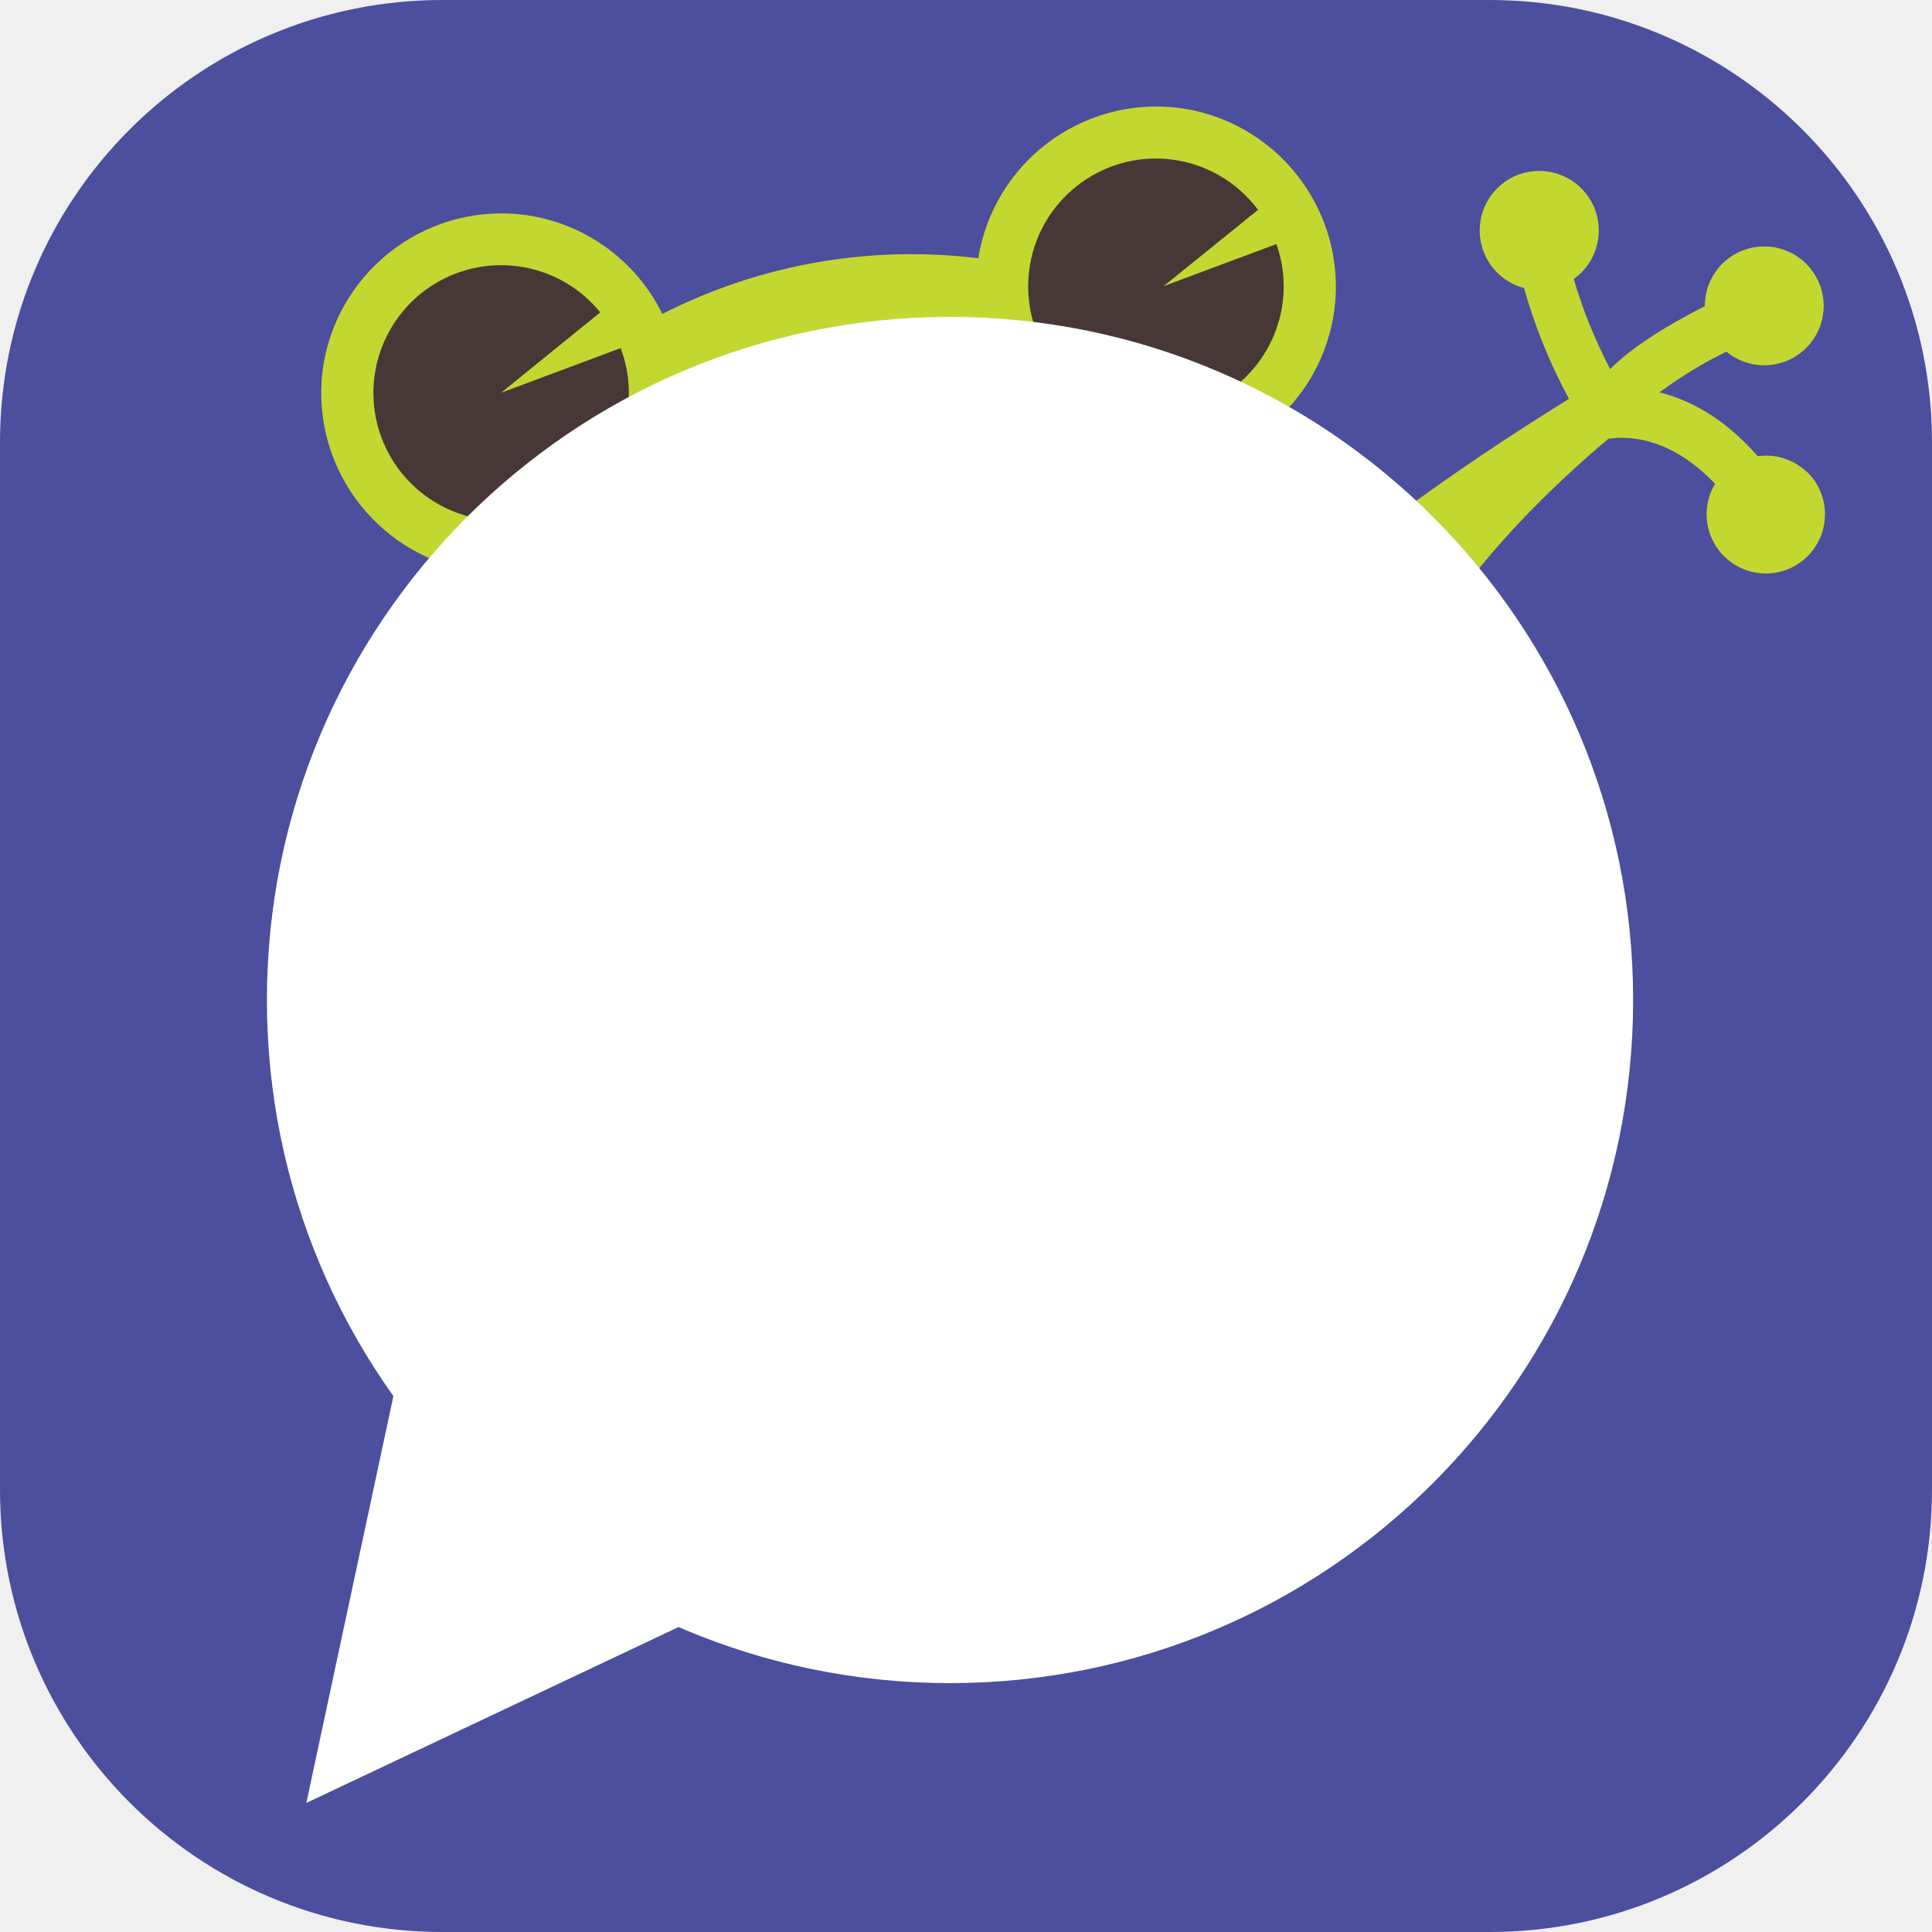
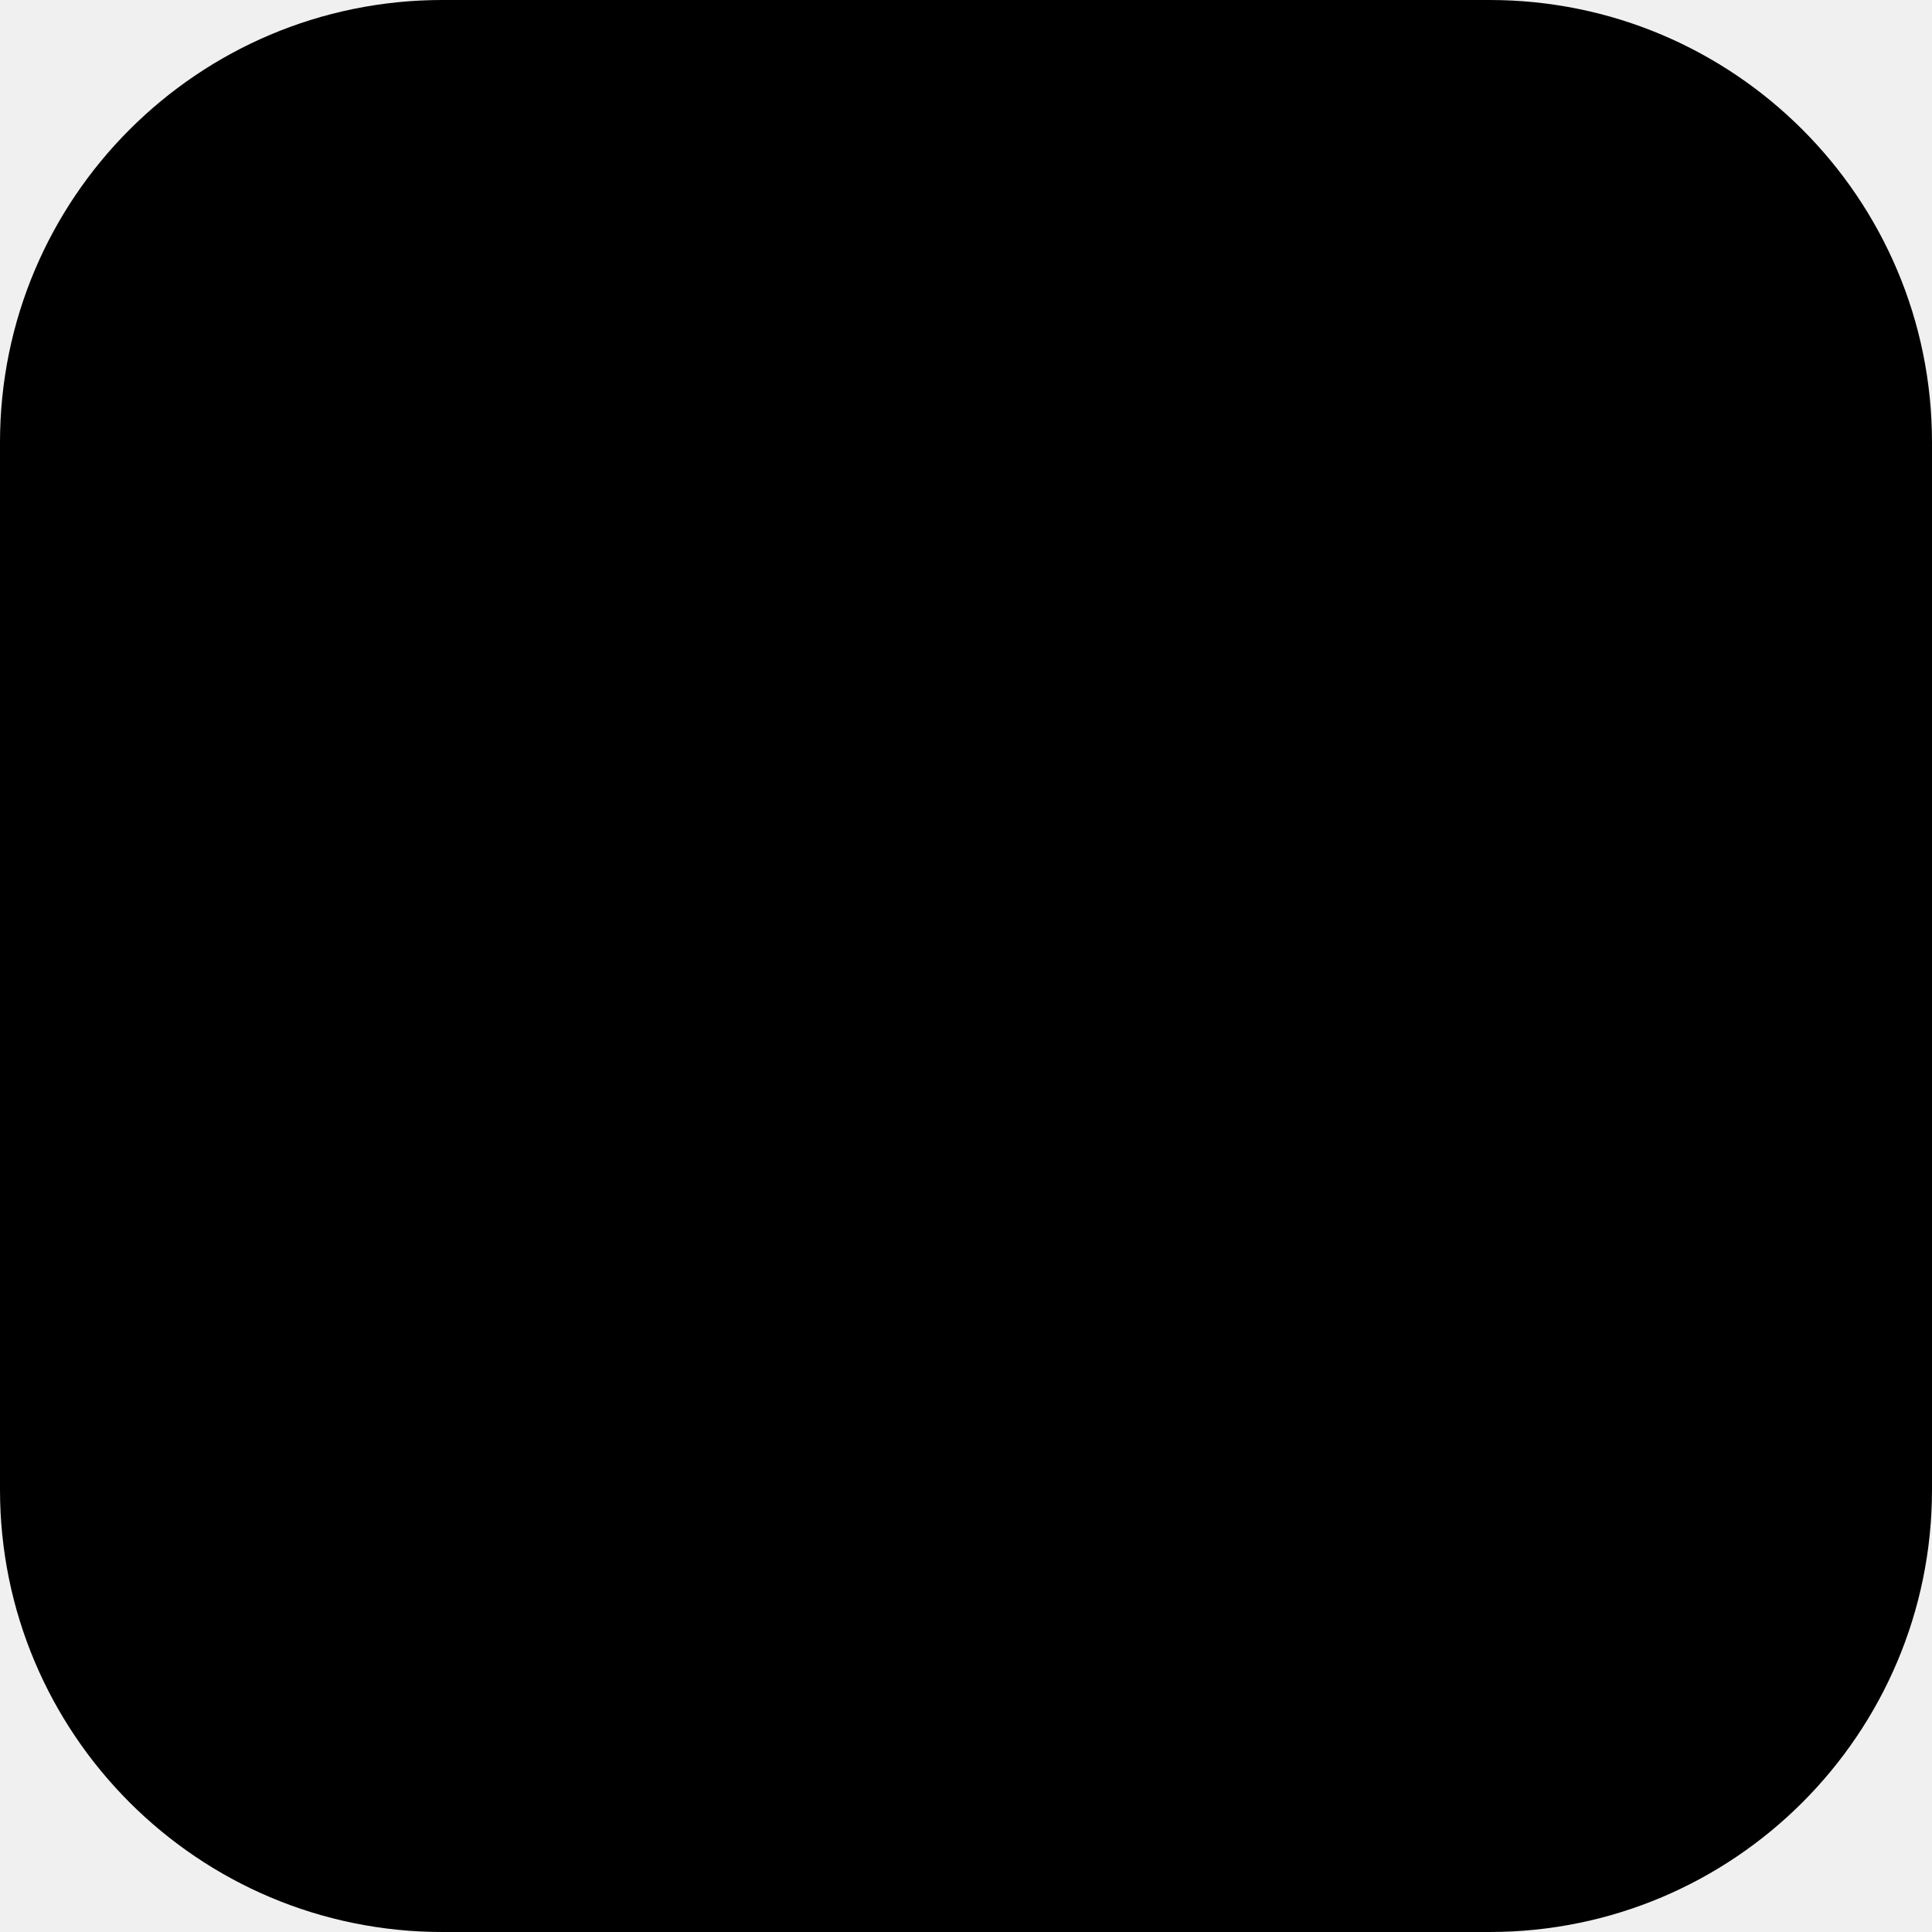
<svg xmlns="http://www.w3.org/2000/svg" viewBox="0 0 359.1 359.1">
  <defs>
    <style>
        .frogue-app-box{fill:#4c4e9e; } 
        .frogue-face, .frogue-hand{fill:#c3d731;} 
        .frogue-talk{fill:#fff; }
        .frogue-eye{fill:#483737;  }
        .frogue-lips{fill:none;stroke:#e73817;stroke-linecap:round;stroke-miterlimit:10;stroke-width:11.69px;} 
        .anime-line-draw {
            stroke-dasharray: 1000;
            stroke-dashoffset: 1000;
            animation: draw 1s linear forwards;
        }
        .anime-face-on{
            animation: faceOn 0.5s ease;
        }
        .anime-blinking-right {
            animation: blinking 2.5s ease-in-out infinite alternate;
            transform-origin: 0 12%;
        }
        .anime-blinking-left {
            animation: blinking 2.5s ease-in-out infinite alternate;
            transform-origin: 0 17%;
        }
        .anime-hand-up{
            animation: handUp 0.8s ease;
        }
        .anime-hand-wave{
            animation: handWave 0.5s ease-in-out infinite alternate;
        }
        @keyframes draw {
            to { stroke-dashoffset: 0; }
        }
        @keyframes faceOn {
            0% { transform : translate(0, 70px); }
            60% { transform : translate(0, 70px); }
            100% { transform : translate(0, 0); }
        }

        @keyframes blinking{

            100% { transform : scaleY(0); }
            95% { transform : scaleY(0); }
            0%, 93%, 98% { transform : scaleY(1); }
        }

        @keyframes handUp{
            0% { transform : translate(-50px, 70px); }
            80% { transform : translate(-50px, 70px); }
            100% { transform : translate(0, 0); }
        }
        @keyframes handWave {
            100% {
                transform: rotate(2deg);
            }
        }
        </style>
  </defs>
-   <rect class="frogue-app-box" width="359.1" height="359.1" rx="82.23" ry="82.23" />
-   <g class="anime-face-on">
-     <path class="frogue-face " d="M218.63,20h0a33.54,33.54,0,0,0-36.8,28,102,102,0,0,0-58.72,10.35,33.46,33.46,0,0,0-26.2-18.48h0a33.55,33.55,0,0,0-37,29.46h0a33.55,33.55,0,0,0,29.47,37h0a33.33,33.33,0,0,0,23.76-6.47l69.66,59.64,26.84-73.2,1.45.2h0a33.55,33.55,0,0,0,37-29.46h0A33.54,33.54,0,0,0,218.63,20Z" />
+   <rect className="frogue-app-box" width="359.1" height="359.1" rx="82.23" ry="82.23" />
+   <g className="anime-face-on">
+     <path className="frogue-face " d="M218.63,20h0a33.54,33.54,0,0,0-36.8,28,102,102,0,0,0-58.72,10.35,33.46,33.46,0,0,0-26.2-18.48h0a33.55,33.55,0,0,0-37,29.46h0a33.55,33.55,0,0,0,29.47,37h0a33.33,33.33,0,0,0,23.76-6.47l69.66,59.64,26.84-73.2,1.45.2h0a33.55,33.55,0,0,0,37-29.46h0A33.54,33.54,0,0,0,218.63,20Z" />
    <g>
-       <path class="frogue-eye anime-blinking-left" d="M93.14,73l18.43-14.94A23.74,23.74,0,1,0,90.46,96.62h0A23.81,23.81,0,0,0,116.74,75.7h0a23.5,23.5,0,0,0-1.38-11Z">
+       <path className="frogue-eye anime-blinking-left" d="M93.14,73l18.43-14.94A23.74,23.74,0,1,0,90.46,96.62h0A23.81,23.81,0,0,0,116.74,75.7h0a23.5,23.5,0,0,0-1.38-11Z">
            </path>
    </g>
    <g>
-       <path class="frogue-eye anime-blinking-right" d="M216.28,53.19,233.83,39a23.68,23.68,0,0,0-16.29-9.38h0a23.75,23.75,0,1,0-5.36,47.2h0a23.81,23.81,0,0,0,26.27-20.92h0a23.54,23.54,0,0,0-1.2-10.54Z">
+       <path className="frogue-eye anime-blinking-right" d="M216.28,53.19,233.83,39a23.68,23.68,0,0,0-16.29-9.38h0a23.75,23.75,0,1,0-5.36,47.2h0a23.81,23.81,0,0,0,26.27-20.92h0a23.54,23.54,0,0,0-1.2-10.54Z">
            </path>
    </g>
  </g>
-   <g class="anime-hand-up">
-     <path class="frogue-hand  anime-hand-wave " d="M335.84,87.73a11,11,0,0,0-9.13-2.94c-6.3-7.18-12.74-10.49-18.26-11.86a80.38,80.38,0,0,1,12.42-7.57,11.05,11.05,0,1,0-4-8.45c-9.21,4.7-14.54,8.6-17.59,11.68a91.53,91.53,0,0,1-6.77-16.73,11.07,11.07,0,1,0-9.24,1.68,100.89,100.89,0,0,0,8.35,20.59c-45.87,28.45-60.85,46.73-60.85,46.73s18.5,35,29.67,8c8.58-20.72,29.35-39.64,38.52-47.3,3.49-.54,11.44-.46,19.82,8.37a11,11,0,1,0,17.09-2.23Z">
+   <g className="anime-hand-up">
+     <path className="frogue-hand  anime-hand-wave " d="M335.84,87.73a11,11,0,0,0-9.13-2.94c-6.3-7.18-12.74-10.49-18.26-11.86a80.38,80.38,0,0,1,12.42-7.57,11.05,11.05,0,1,0-4-8.45c-9.21,4.7-14.54,8.6-17.59,11.68a91.53,91.53,0,0,1-6.77-16.73,11.07,11.07,0,1,0-9.24,1.68,100.89,100.89,0,0,0,8.35,20.59c-45.87,28.45-60.85,46.73-60.85,46.73s18.5,35,29.67,8c8.58-20.72,29.35-39.64,38.52-47.3,3.49-.54,11.44-.46,19.82,8.37a11,11,0,1,0,17.09-2.23Z">
        </path>
  </g>
-   <polygon class="frogue-talk" points="120.77 254.55 90.52 178.18 56.94 335.11 202.03 266.55 120.77 254.55">
+   <polygon className="frogue-talk" points="120.77 254.55 90.52 178.18 56.94 335.11 202.03 266.55 120.77 254.55">
    </polygon>
-   <circle class="frogue-talk" cx="176.58" cy="185.87" r="126.97" />
-   <path class="frogue-lips anime-line-draw" d="M250.17,174.6a67.28,67.28,0,0,1-131.28,29.5">
+   <circle className="frogue-talk" cx="176.58" cy="185.87" r="126.97" />
+   <path className="frogue-lips anime-line-draw" d="M250.17,174.6a67.28,67.28,0,0,1-131.28,29.5">
    </path>
</svg>
